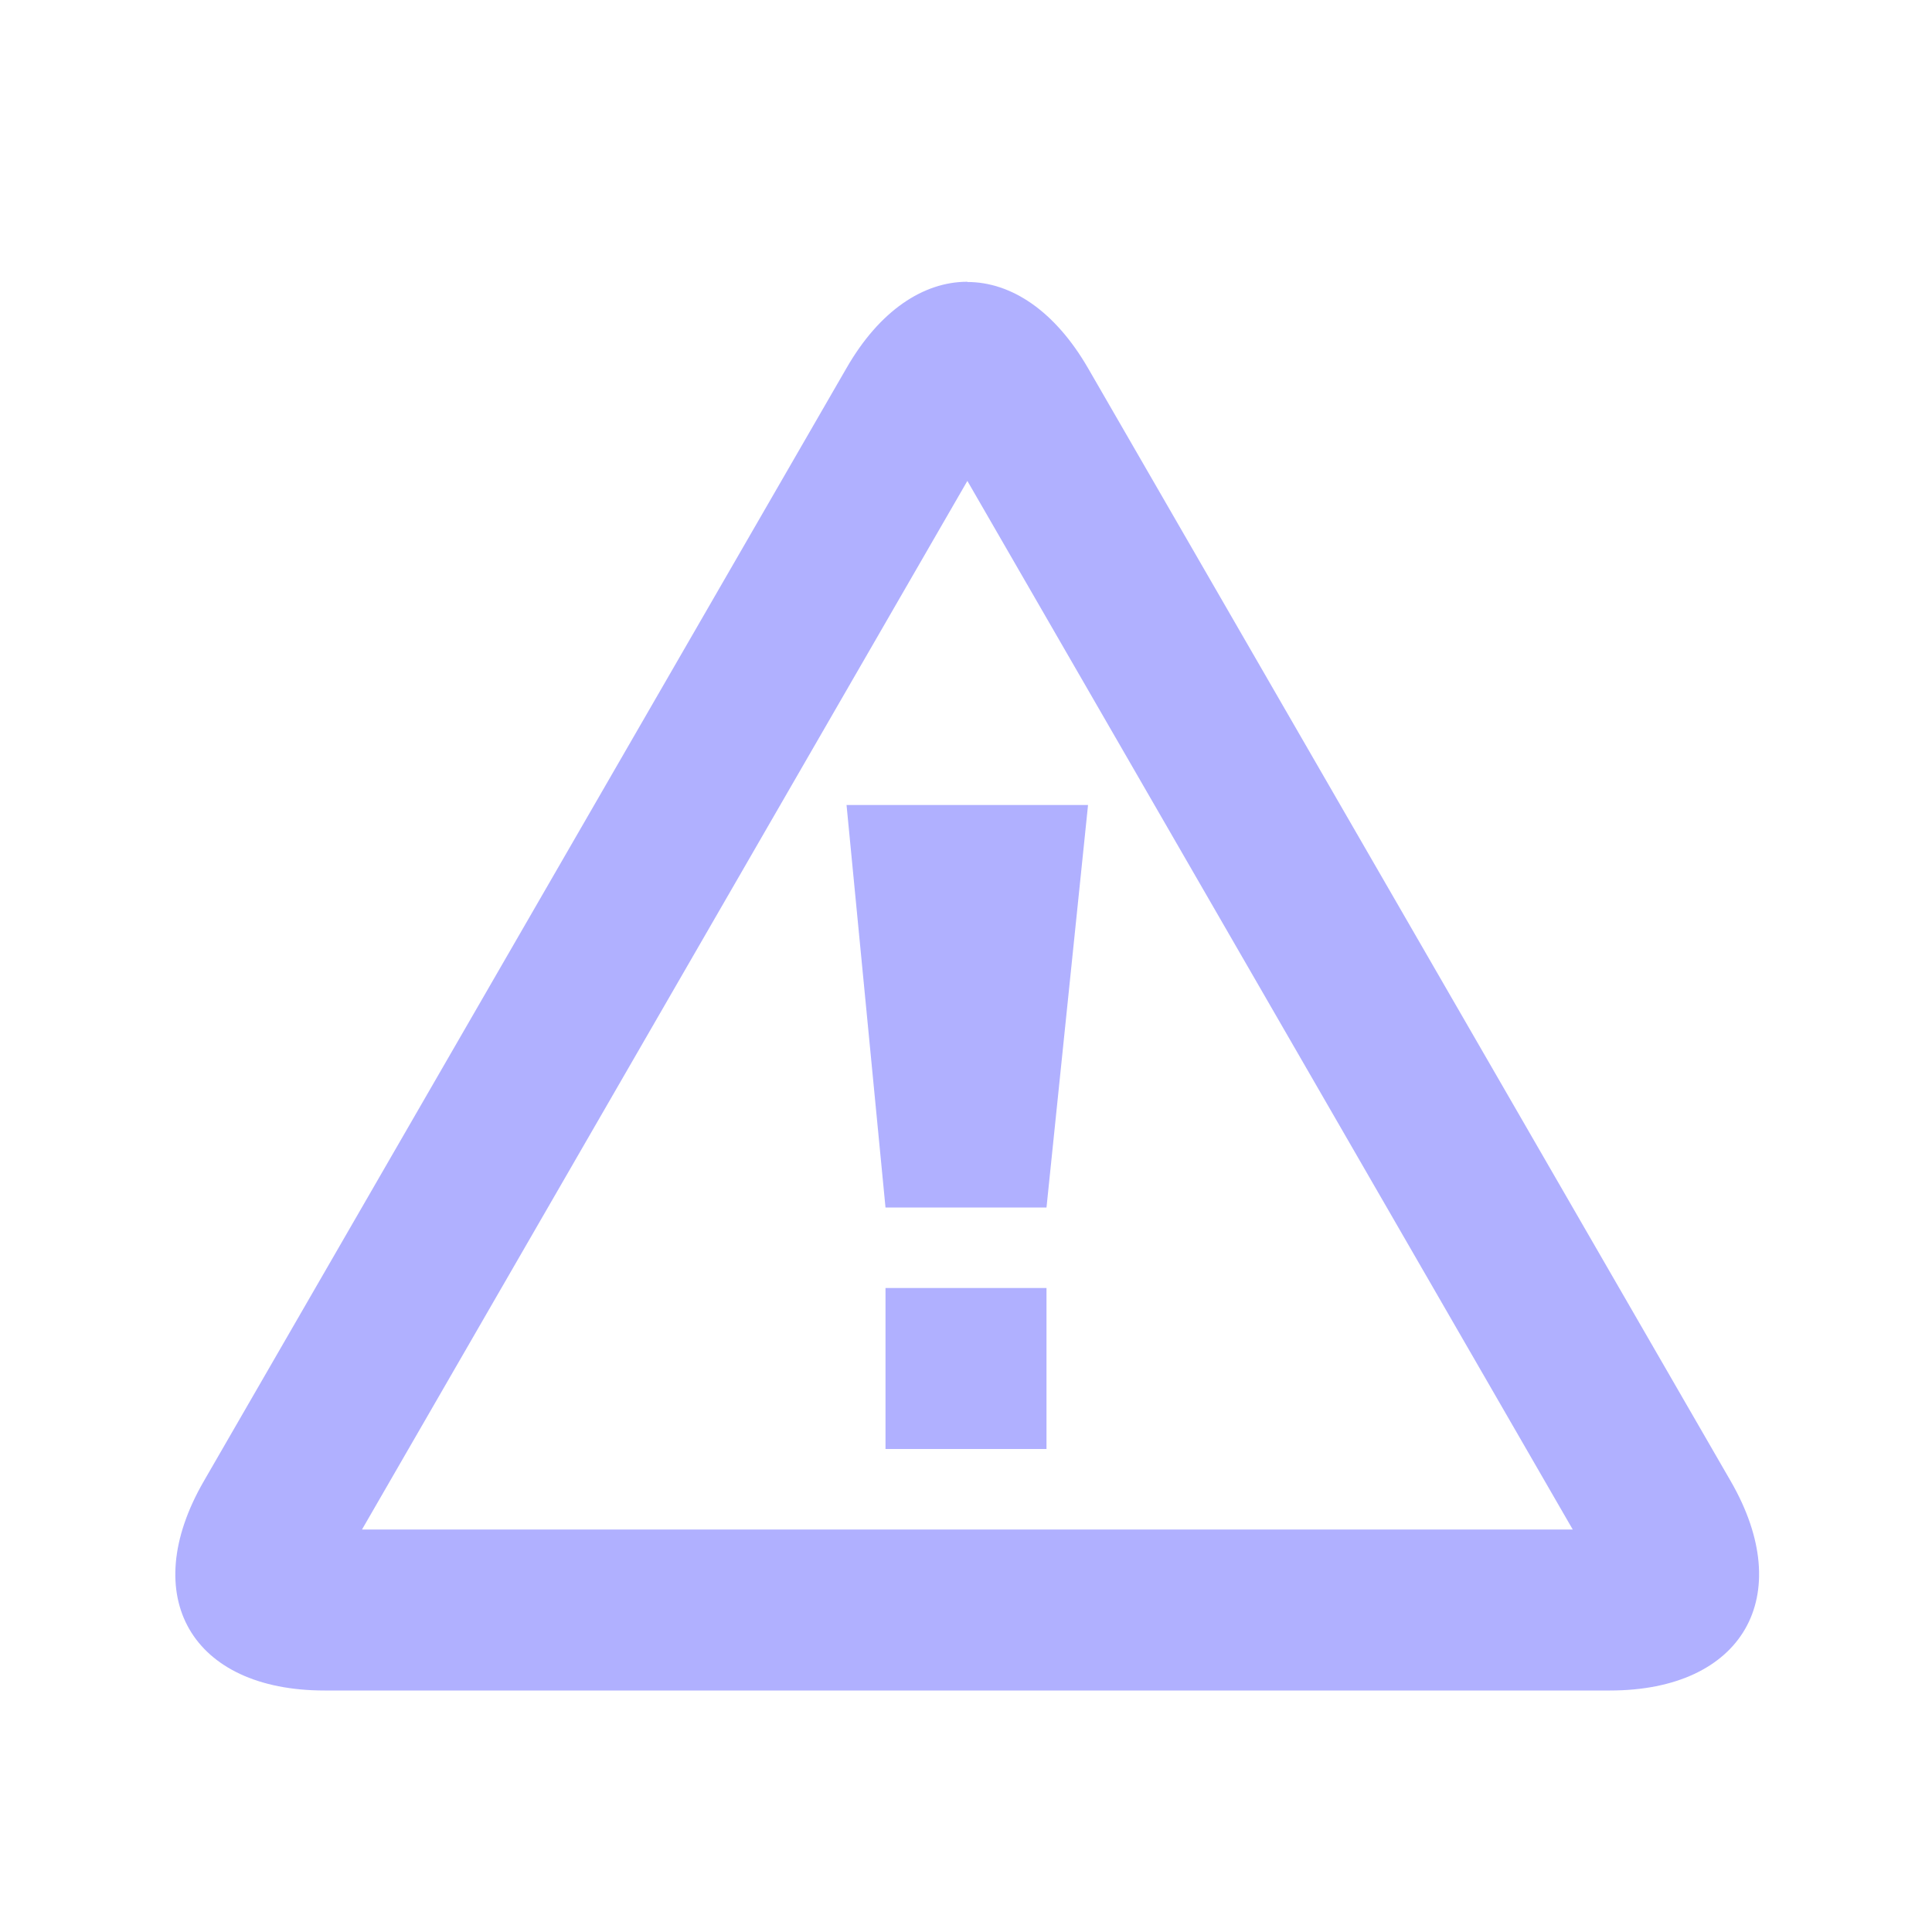
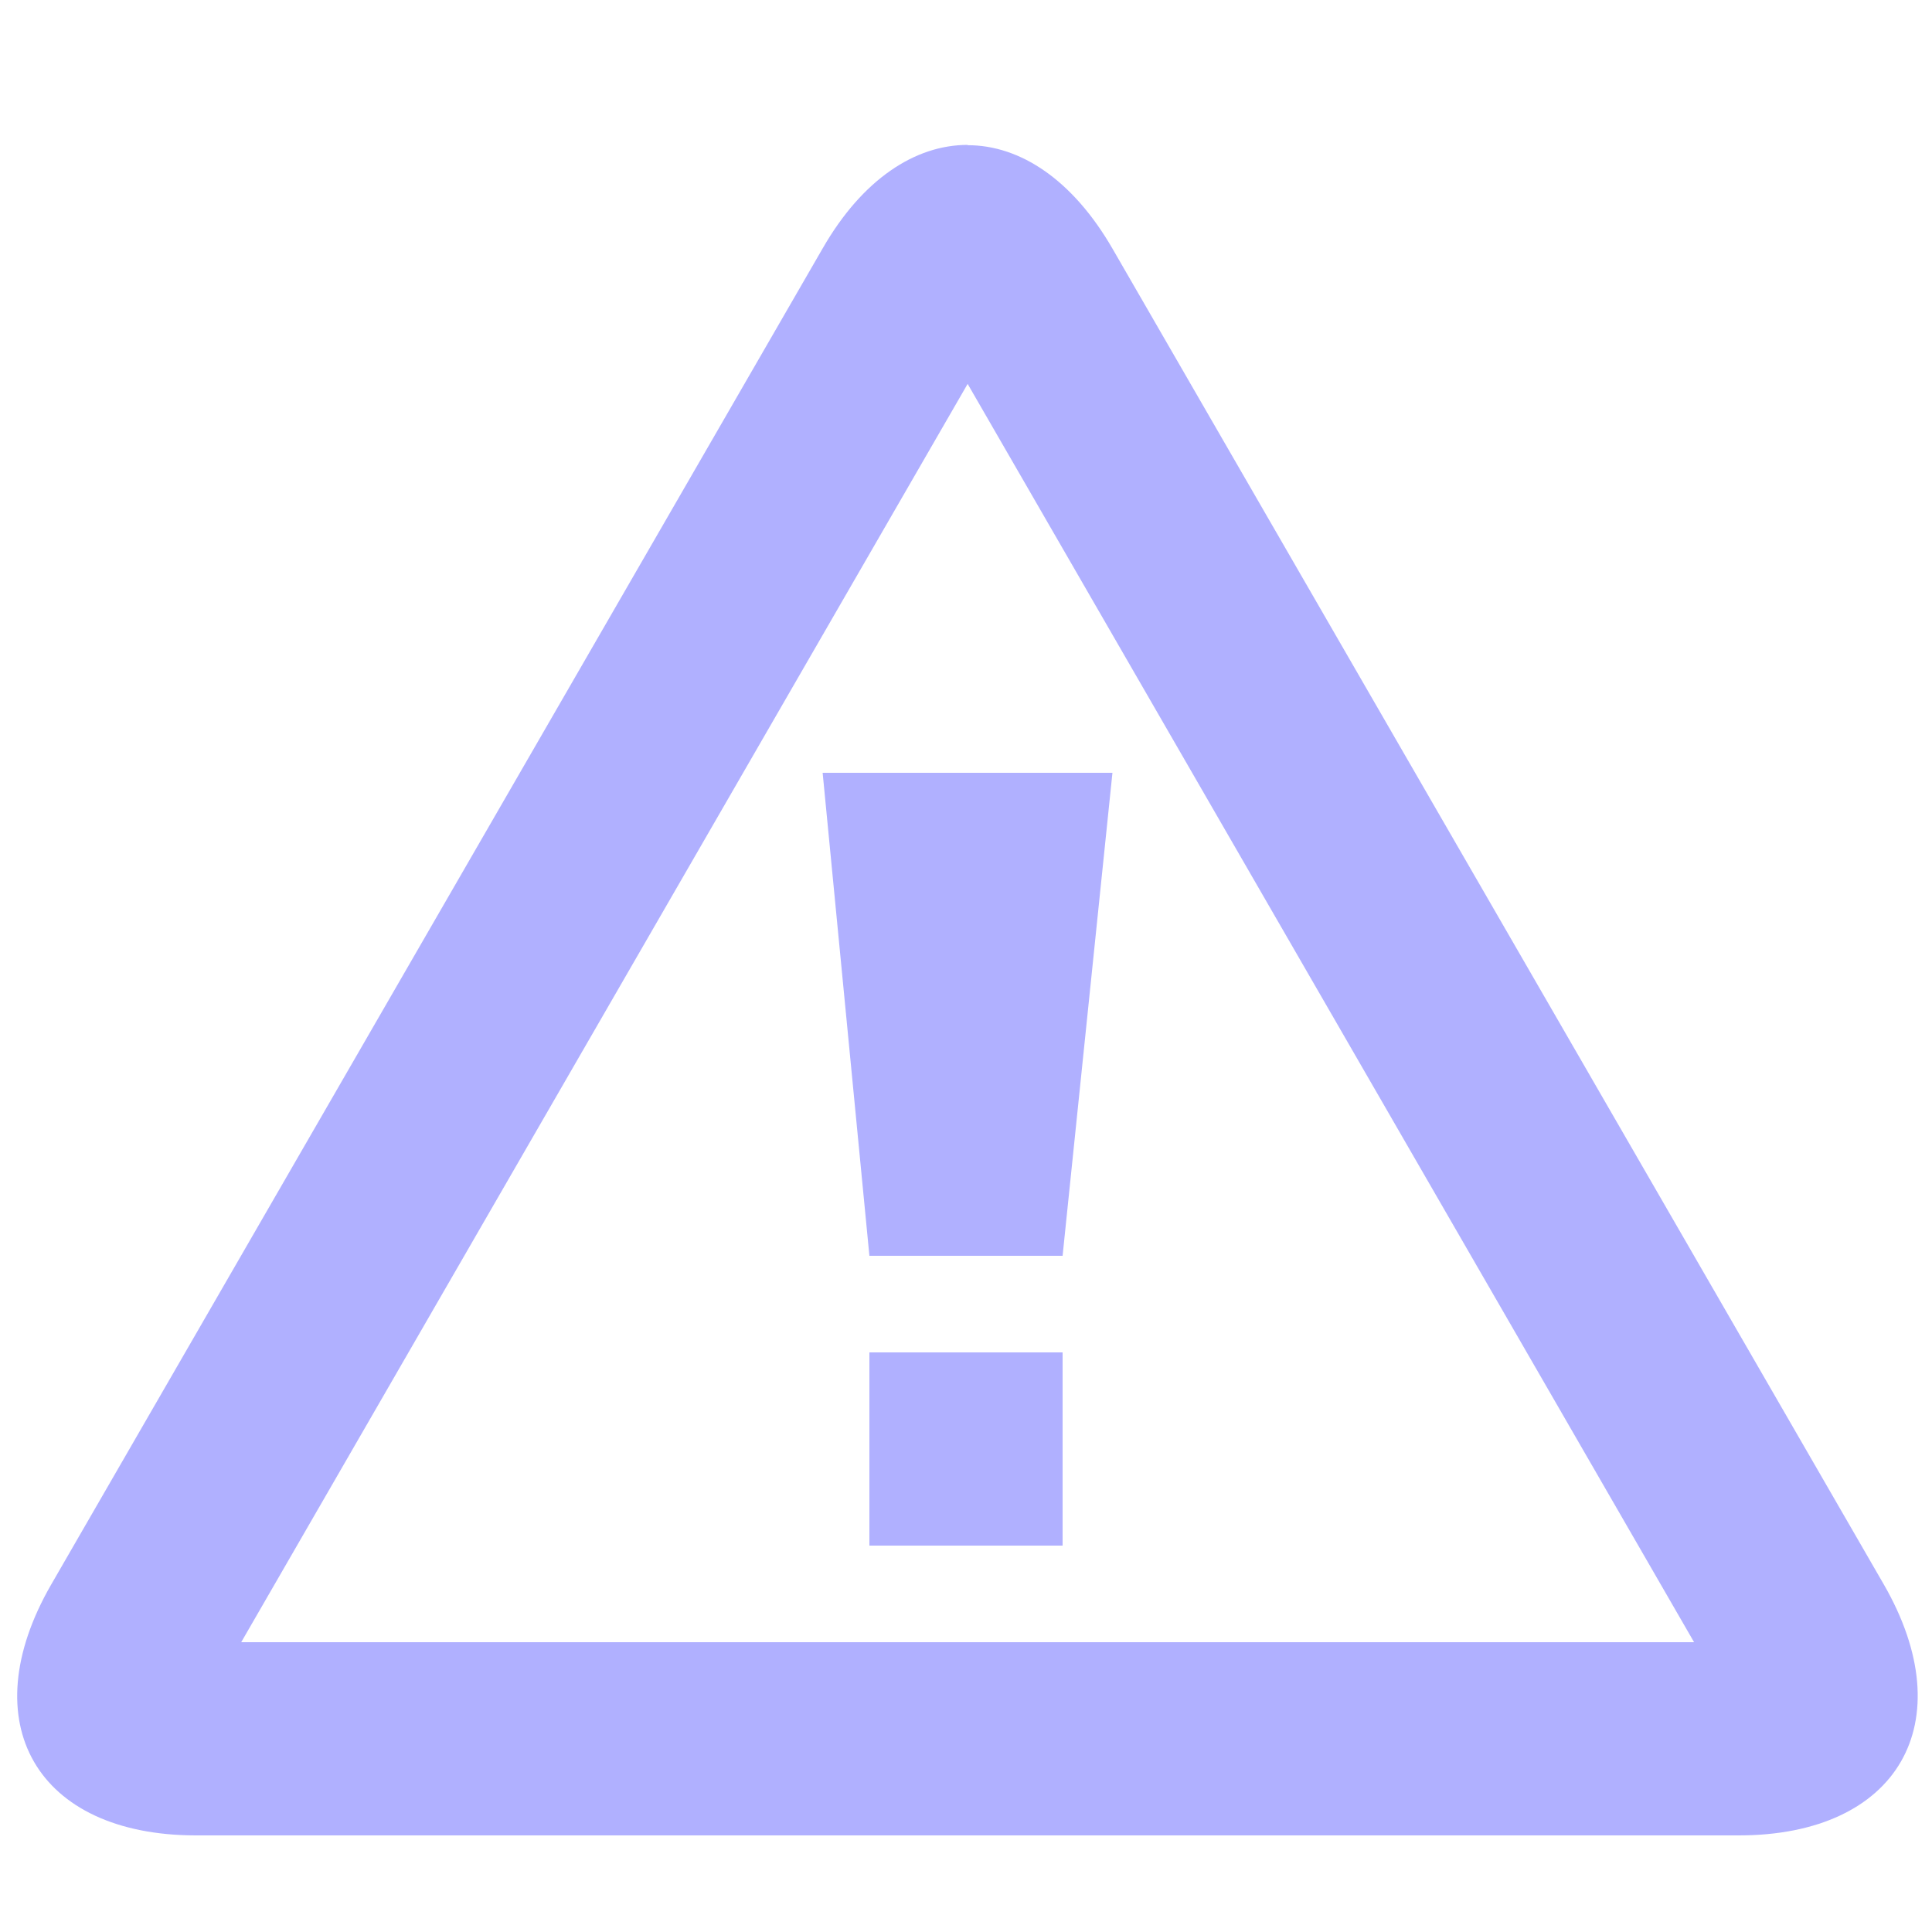
- <svg xmlns="http://www.w3.org/2000/svg" width="24" height="24" viewBox="0 0 24 24">
+ <svg xmlns="http://www.w3.org/2000/svg" width="20" height="20" viewBox="2 2 20 20">
  <style>* { fill: #b0b0ff }</style>
  <g id="quality2">
    <path id="point" d="M11 16h2v2h-2z" />
    <path id="stroke" d="M13.516 10h-3L11 15h2z" />
    <path id="triangle" d="M12.017 5.974L19.537 19H4.497l7.52-13.026m0-2.474c-.545 0-1.09.357-1.5 1.07L2.53 18.403C1.705 19.833 2.38 21 4.03 21H20c1.65 0 2.325-1.17 1.5-2.6L13.517 4.575c-.413-.715-.956-1.072-1.5-1.072z" />
  </g>
</svg>
